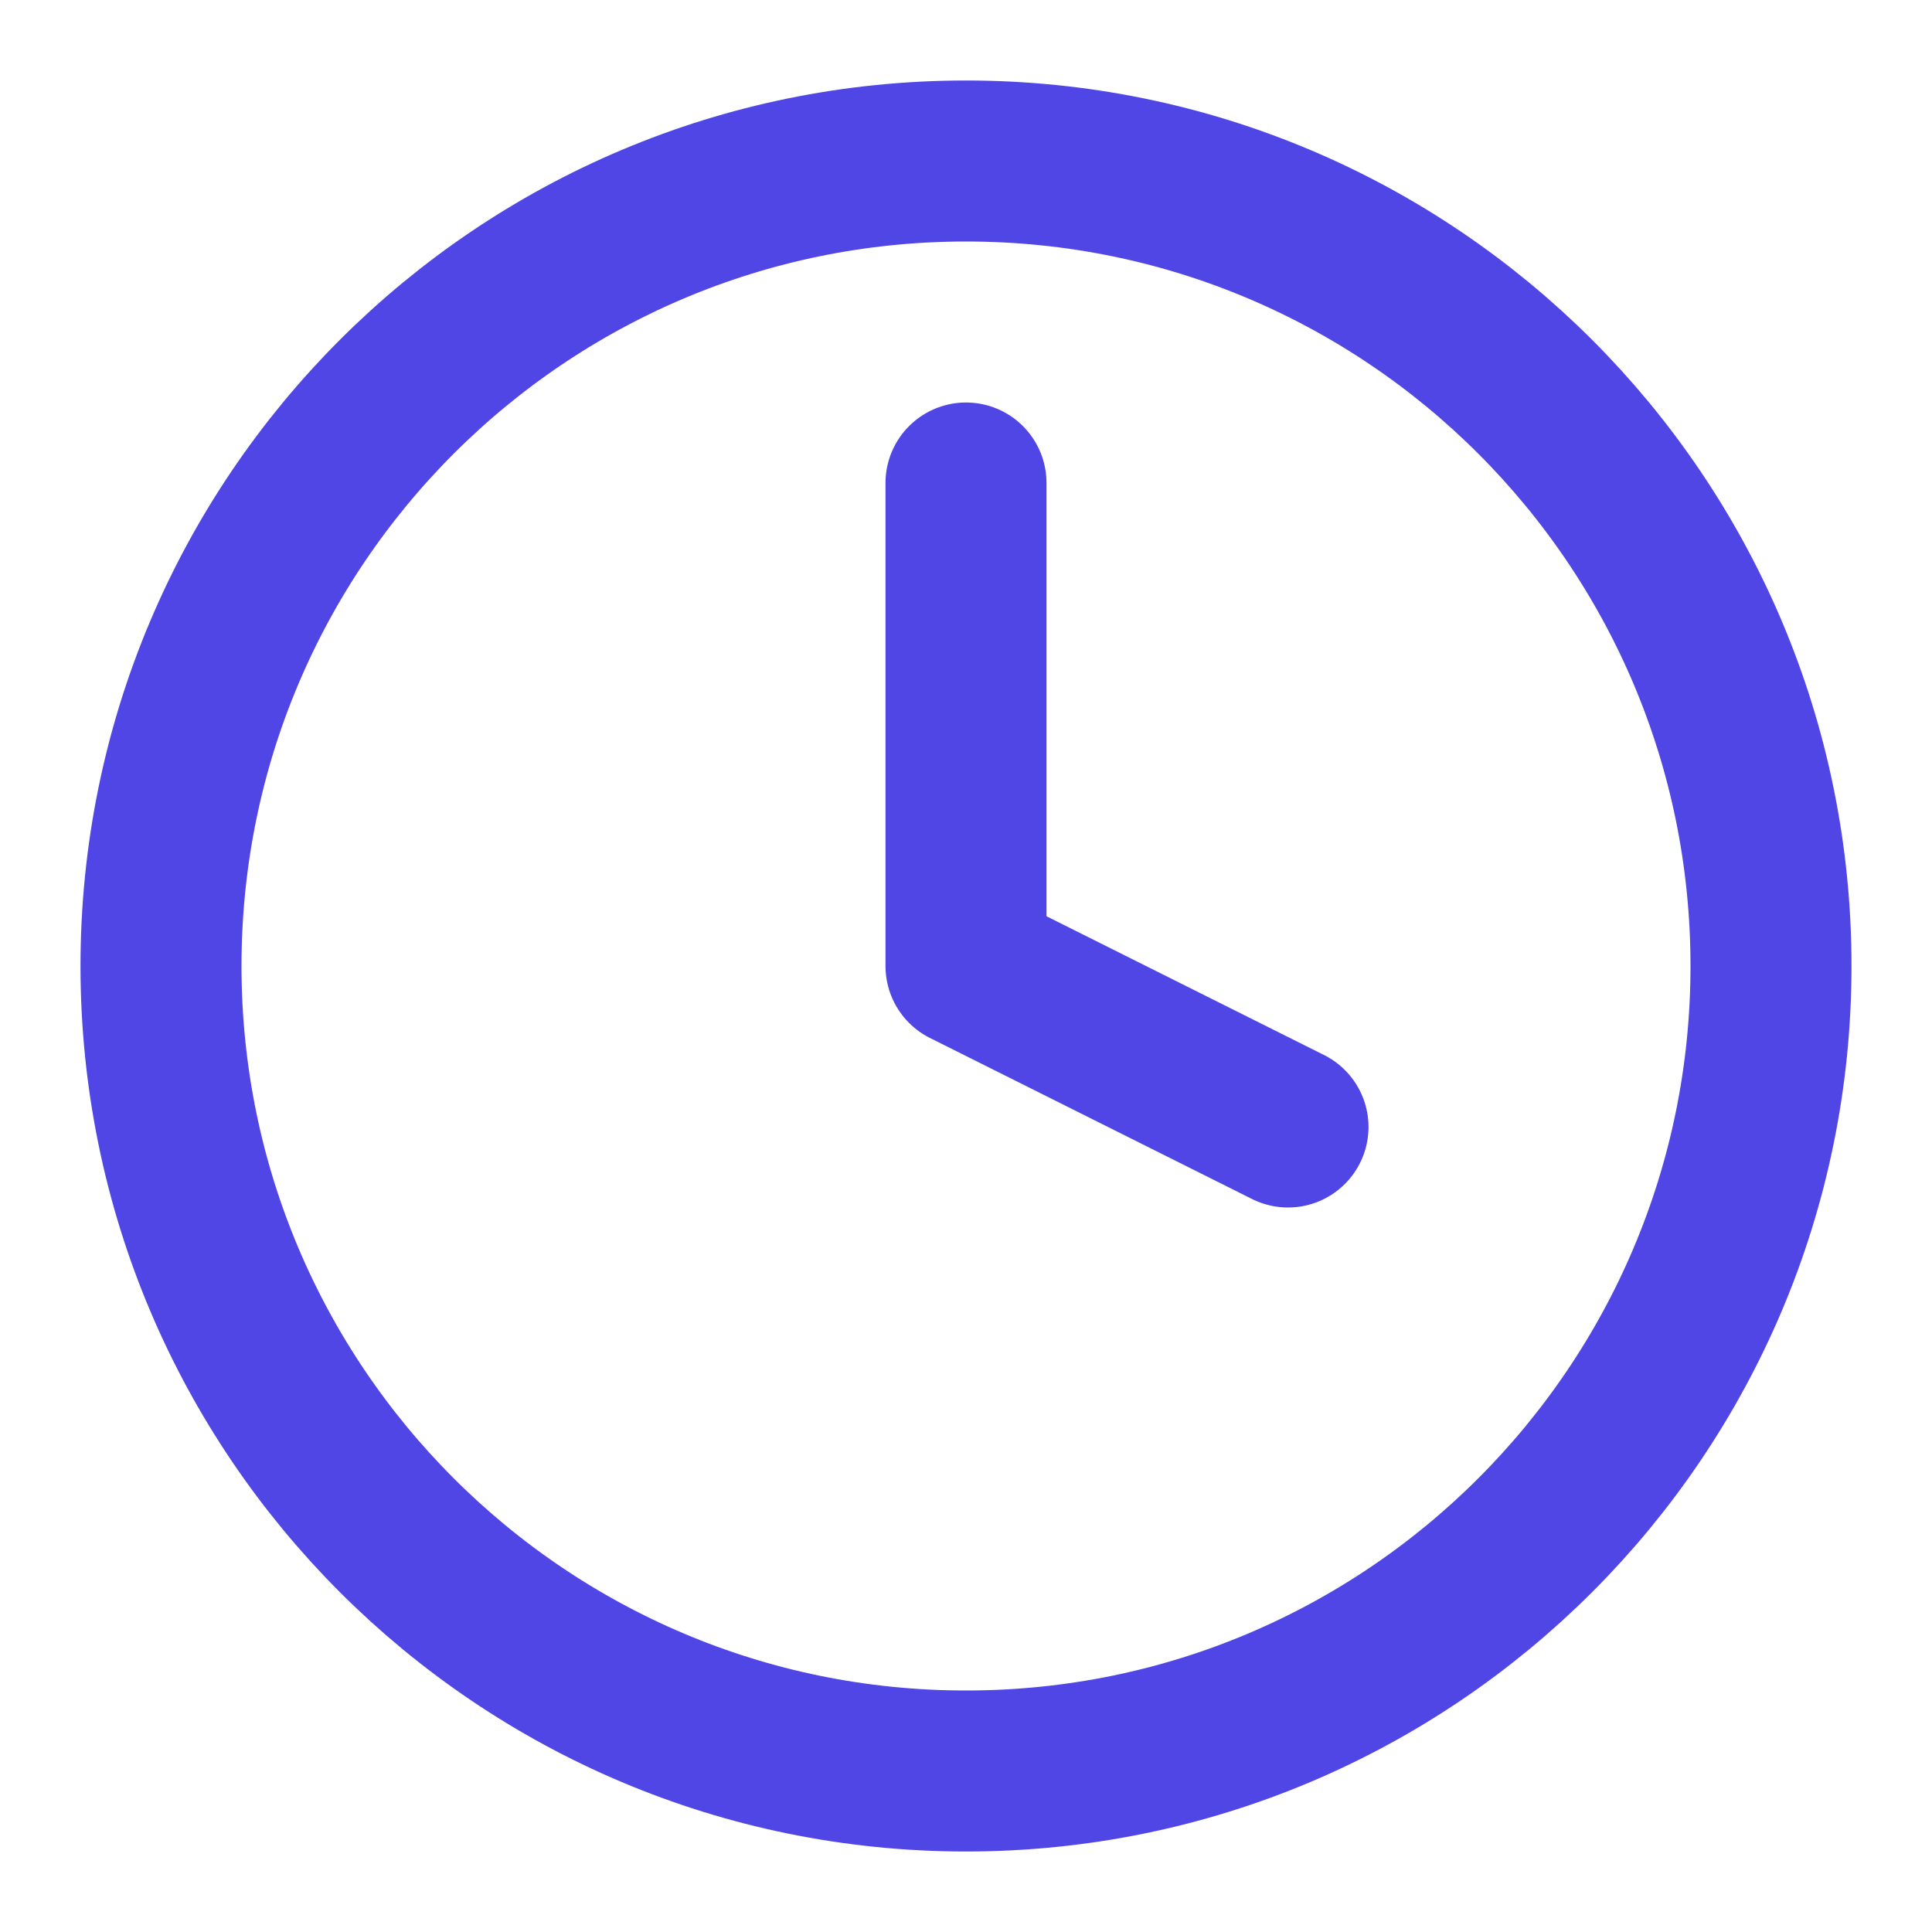
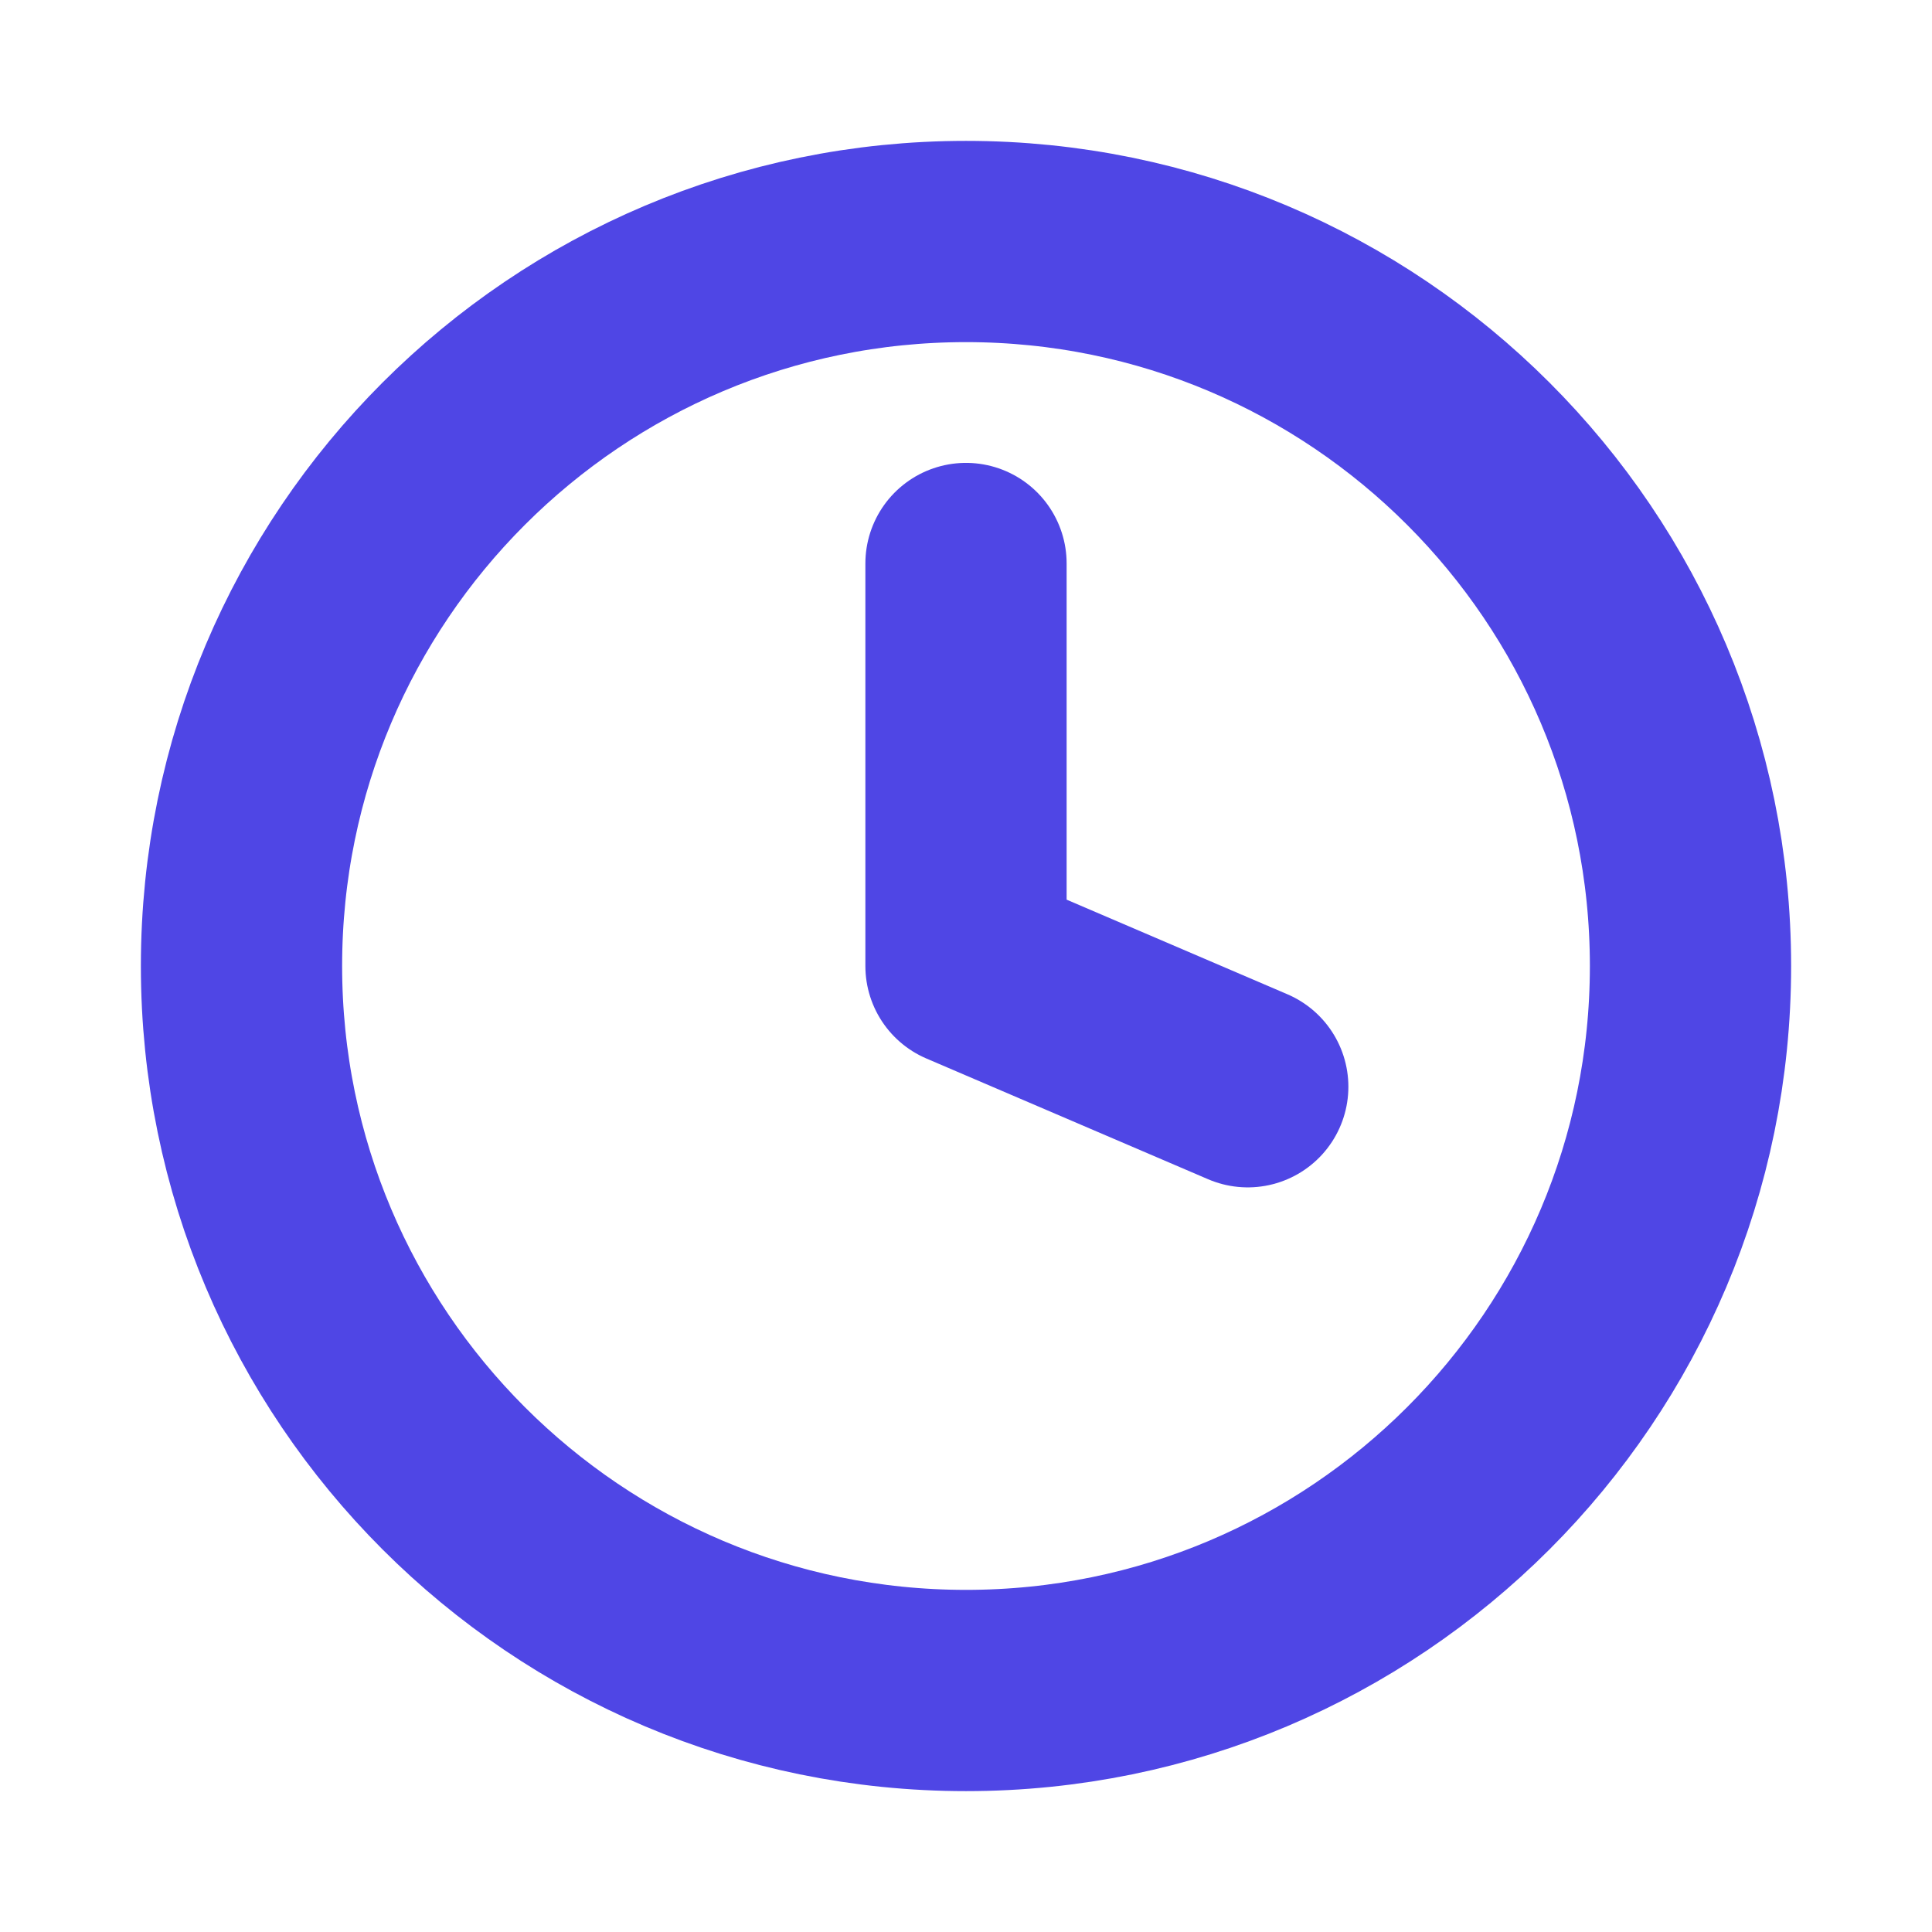
<svg xmlns="http://www.w3.org/2000/svg" width="512" height="512" viewBox="0 0 24 24" fill="none">
-   <circle cx="12" cy="12" r="10" stroke="#4F46E5" stroke-width="2" />
-   <path d="M12 6V12L16 14" stroke="#4F46E5" stroke-width="2" stroke-linecap="round" stroke-linejoin="round" />
+   <circle cx="12" cy="12" r="9" stroke="#4F46E5" stroke-width="2.5" />
+   <path d="M12 7V12L15.5 13.5" stroke="#4F46E5" stroke-width="2.5" stroke-linecap="round" stroke-linejoin="round" />
</svg>
